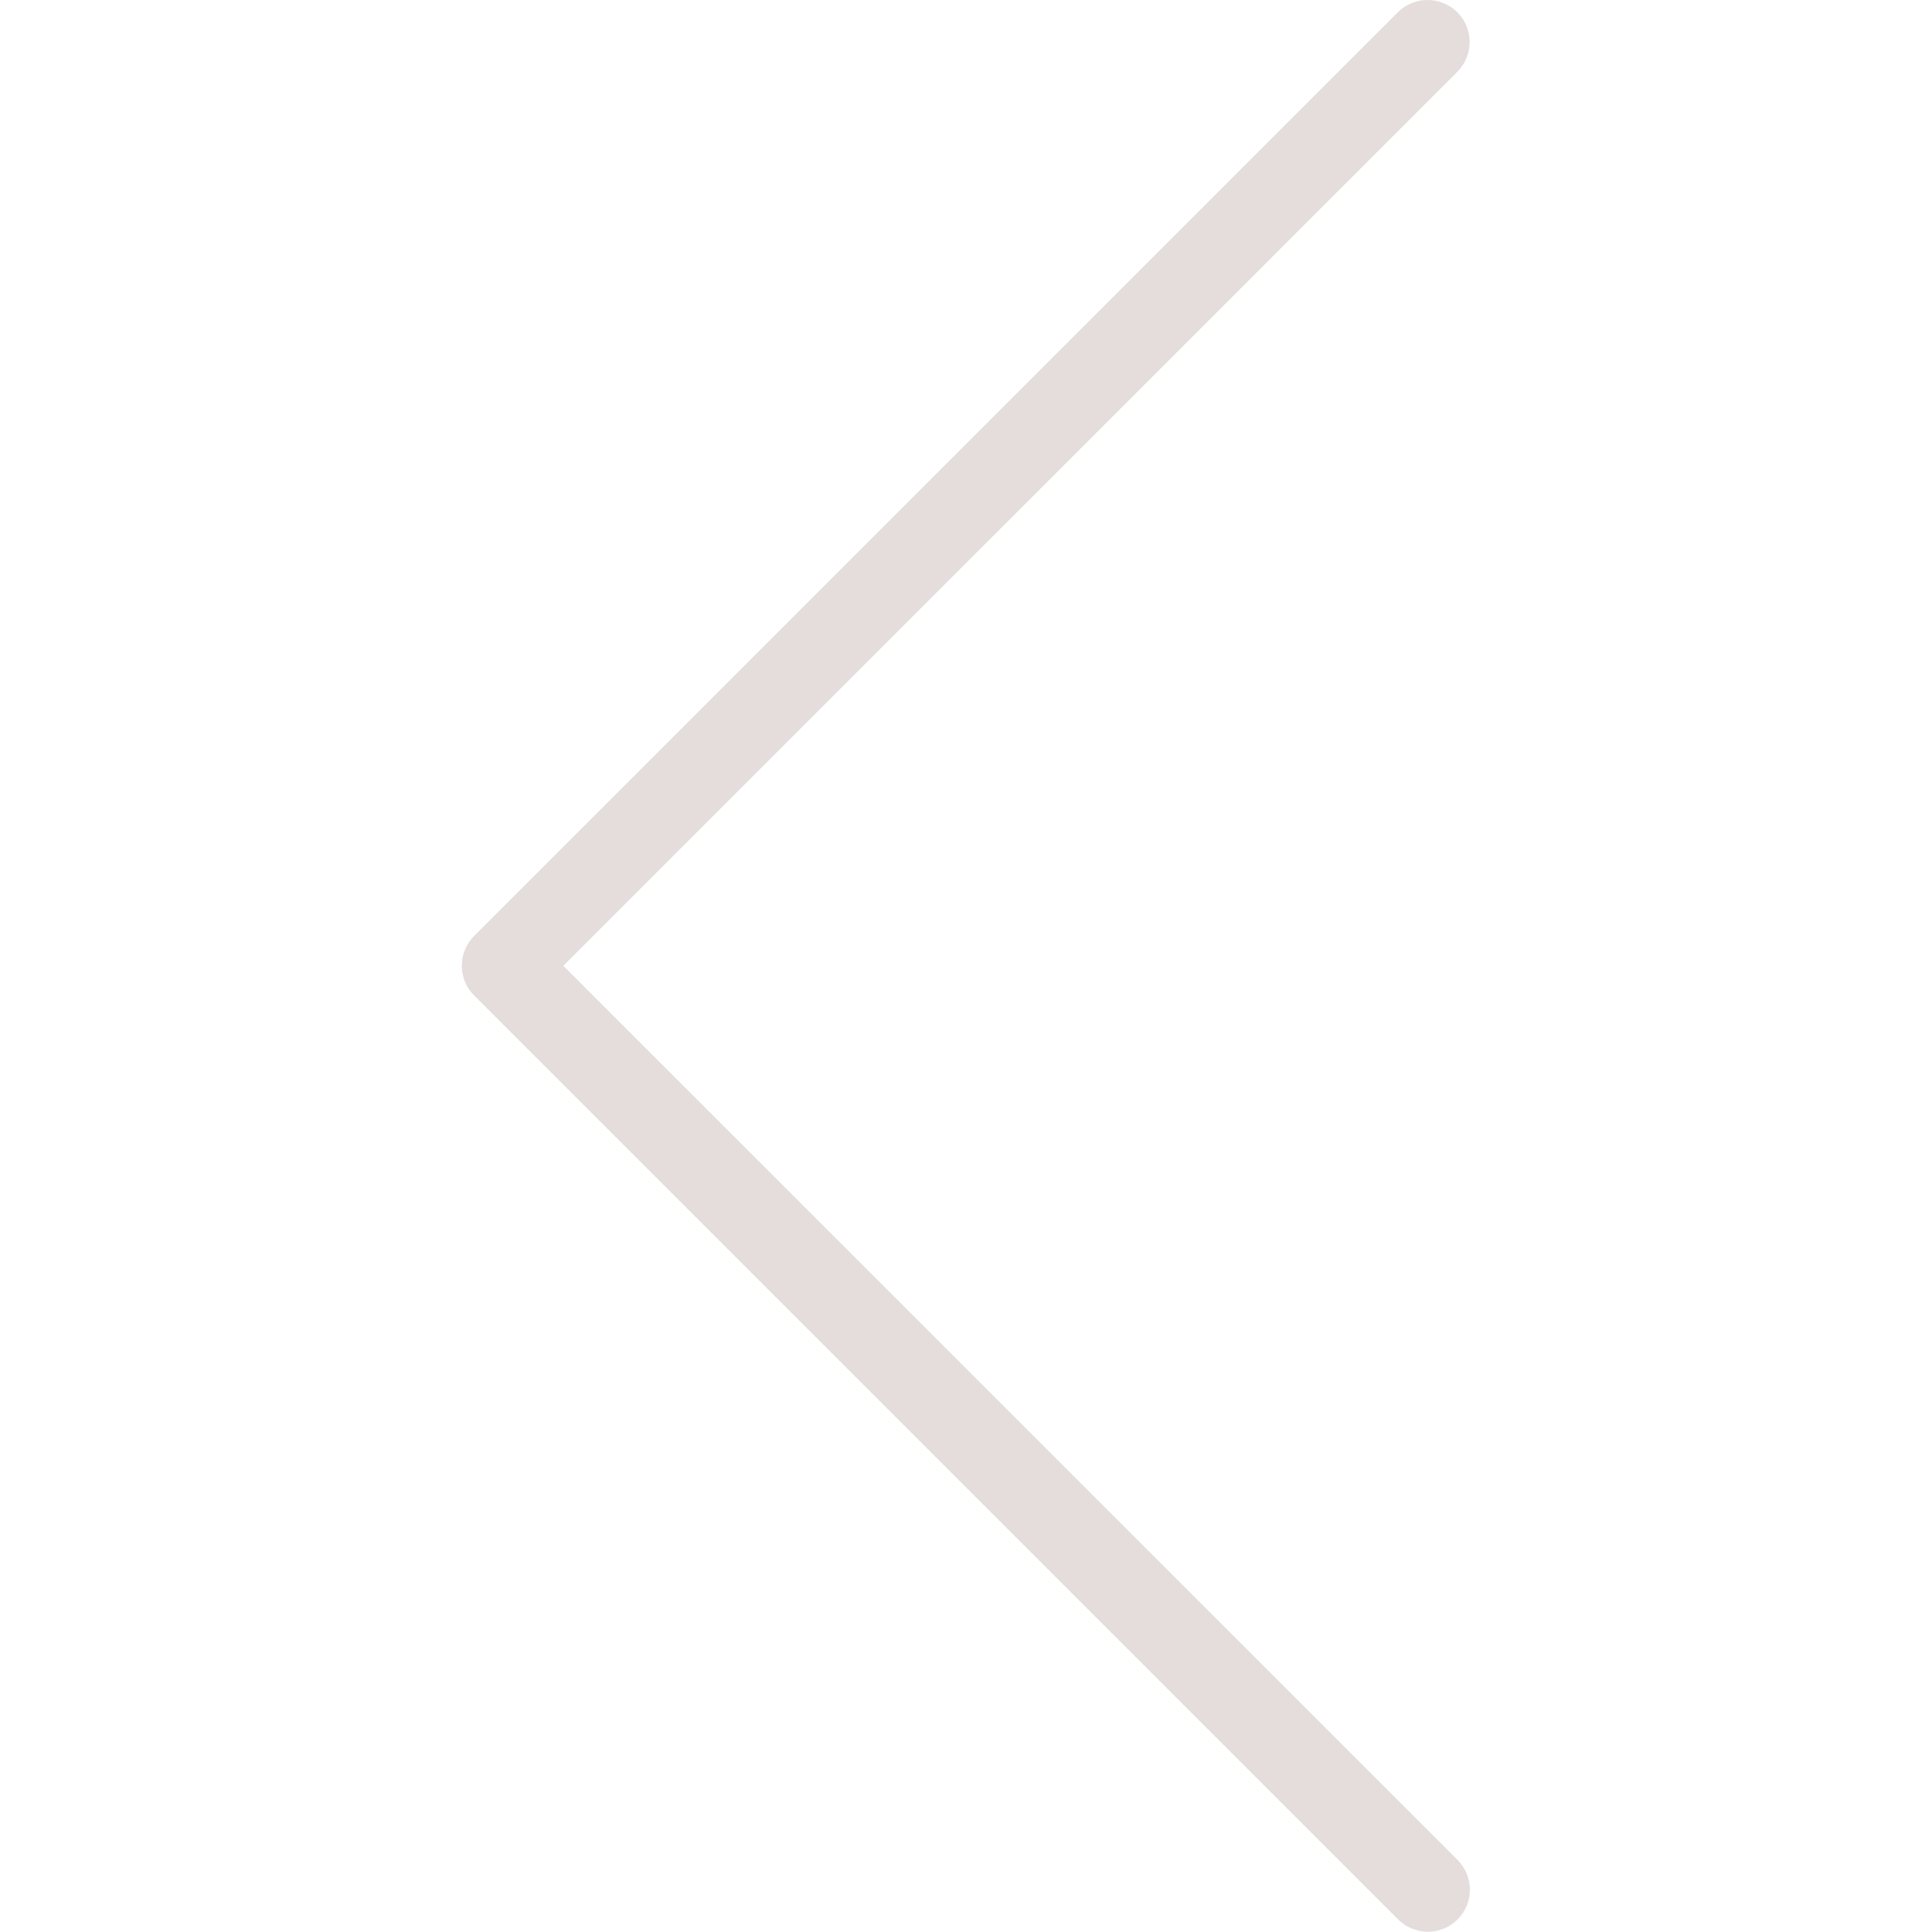
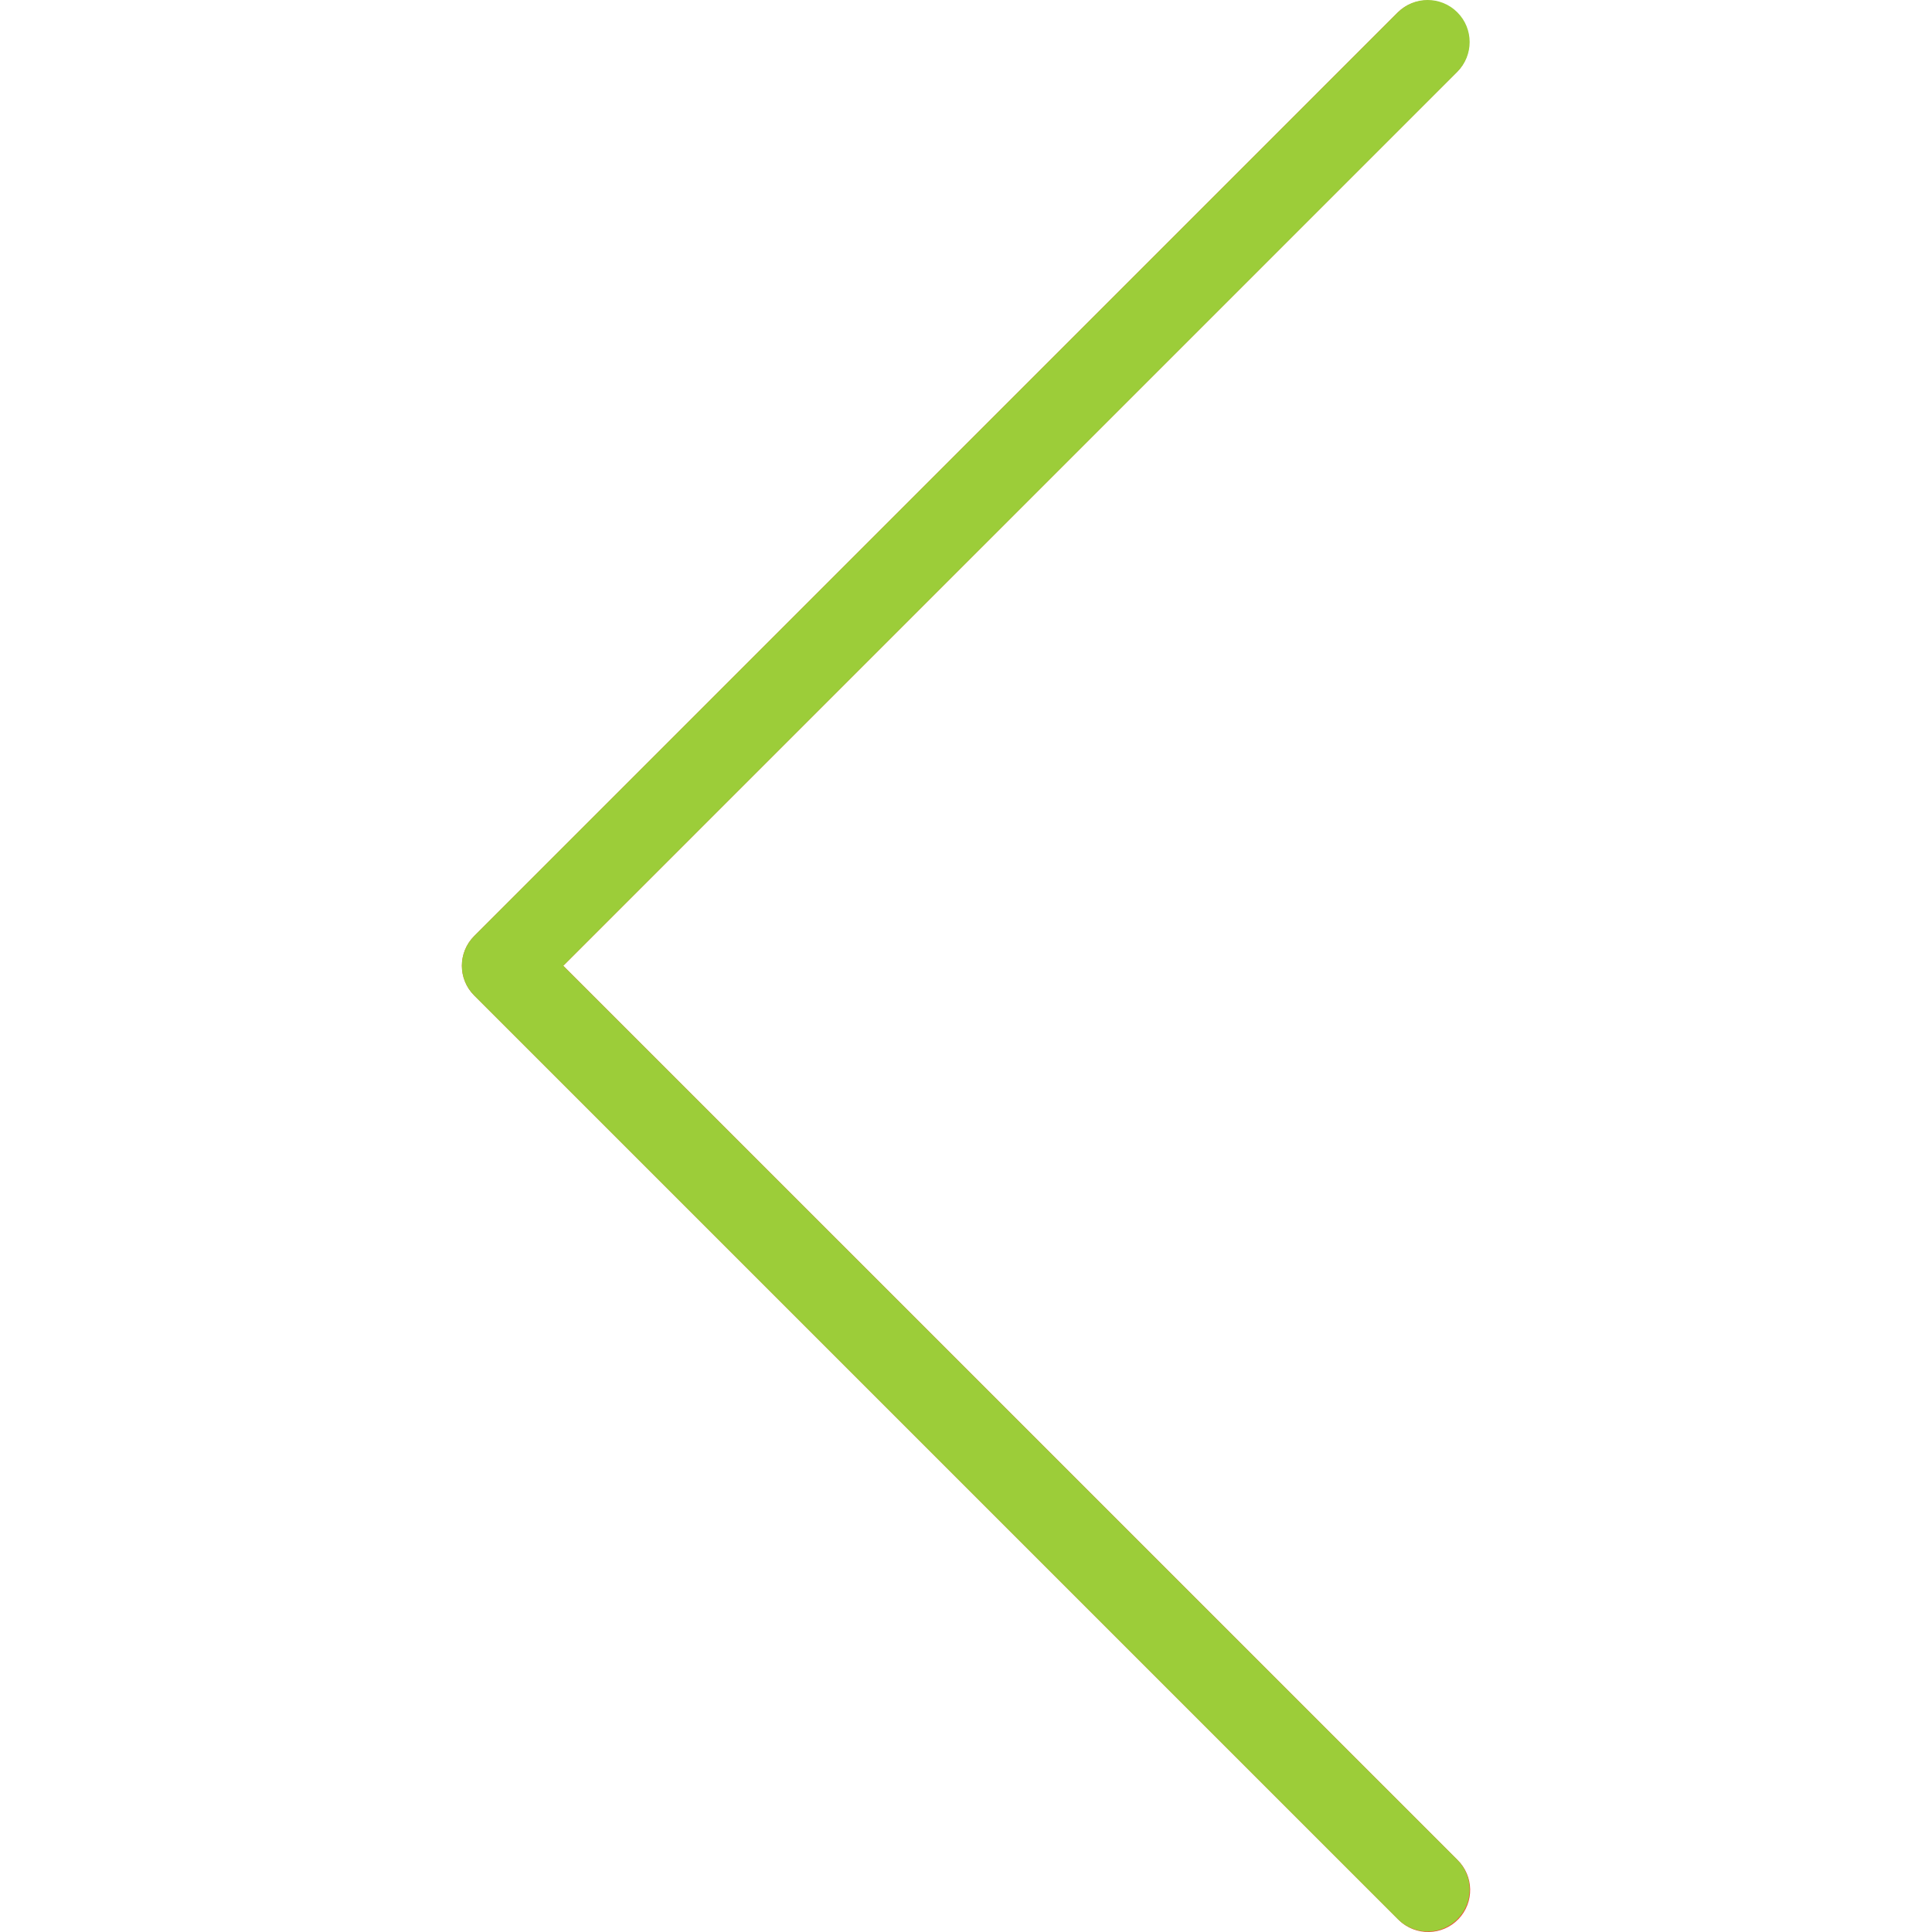
<svg xmlns="http://www.w3.org/2000/svg" version="1.1" width="512" height="512" x="0" y="0" viewBox="0 0 490.8 490.8" style="enable-background:new 0 0 512 512" xml:space="preserve" class="">
  <g transform="matrix(-1,0,0,1,490.8,0)">
-     <path style="" d="M135.685,3.128c-4.237-4.093-10.99-3.975-15.083,0.262c-3.992,4.134-3.992,10.687,0,14.82  l227.115,227.136L120.581,472.461c-4.237,4.093-4.354,10.845-0.262,15.083c4.093,4.237,10.845,4.354,15.083,0.262  c0.089-0.086,0.176-0.173,0.262-0.262l234.667-234.667c4.164-4.165,4.164-10.917,0-15.083L135.685,3.128z" fill="#f1f1f1" data-original="#f44336" class="" />
-     <path d="M128.133,490.68c-5.891,0.011-10.675-4.757-10.686-10.648c-0.005-2.84,1.123-5.565,3.134-7.571l227.136-227.115  L120.581,18.232c-4.171-4.171-4.171-10.933,0-15.104c4.171-4.171,10.933-4.171,15.104,0l234.667,234.667  c4.164,4.165,4.164,10.917,0,15.083L135.685,487.544C133.685,489.551,130.967,490.68,128.133,490.68z" fill="#e5dcdc" data-original="#000000" style="" class="" />
+     <path style="" d="M135.685,3.128c-4.237-4.093-10.99-3.975-15.083,0.262c-3.992,4.134-3.992,10.687,0,14.82  l227.115,227.136L120.581,472.461c-4.237,4.093-4.354,10.845-0.262,15.083c4.093,4.237,10.845,4.354,15.083,0.262  c0.089-0.086,0.176-0.173,0.262-0.262l234.667-234.667c4.164-4.165,4.164-10.917,0-15.083L135.685,3.128z" fill="#f44336" data-original="#f44336" class="" />
+     <path d="M128.133,490.68c-5.891,0.011-10.675-4.757-10.686-10.648c-0.005-2.84,1.123-5.565,3.134-7.571l227.136-227.115  L120.581,18.232c-4.171-4.171-4.171-10.933,0-15.104c4.171-4.171,10.933-4.171,15.104,0l234.667,234.667  c4.164,4.165,4.164,10.917,0,15.083L135.685,487.544C133.685,489.551,130.967,490.68,128.133,490.68z" fill="#9ccd39" data-original="#000000" style="" class="" />
    <g>
</g>
    <g>
</g>
    <g>
</g>
    <g>
</g>
    <g>
</g>
    <g>
</g>
    <g>
</g>
    <g>
</g>
    <g>
</g>
    <g>
</g>
    <g>
</g>
    <g>
</g>
    <g>
</g>
    <g>
</g>
    <g>
</g>
  </g>
</svg>
